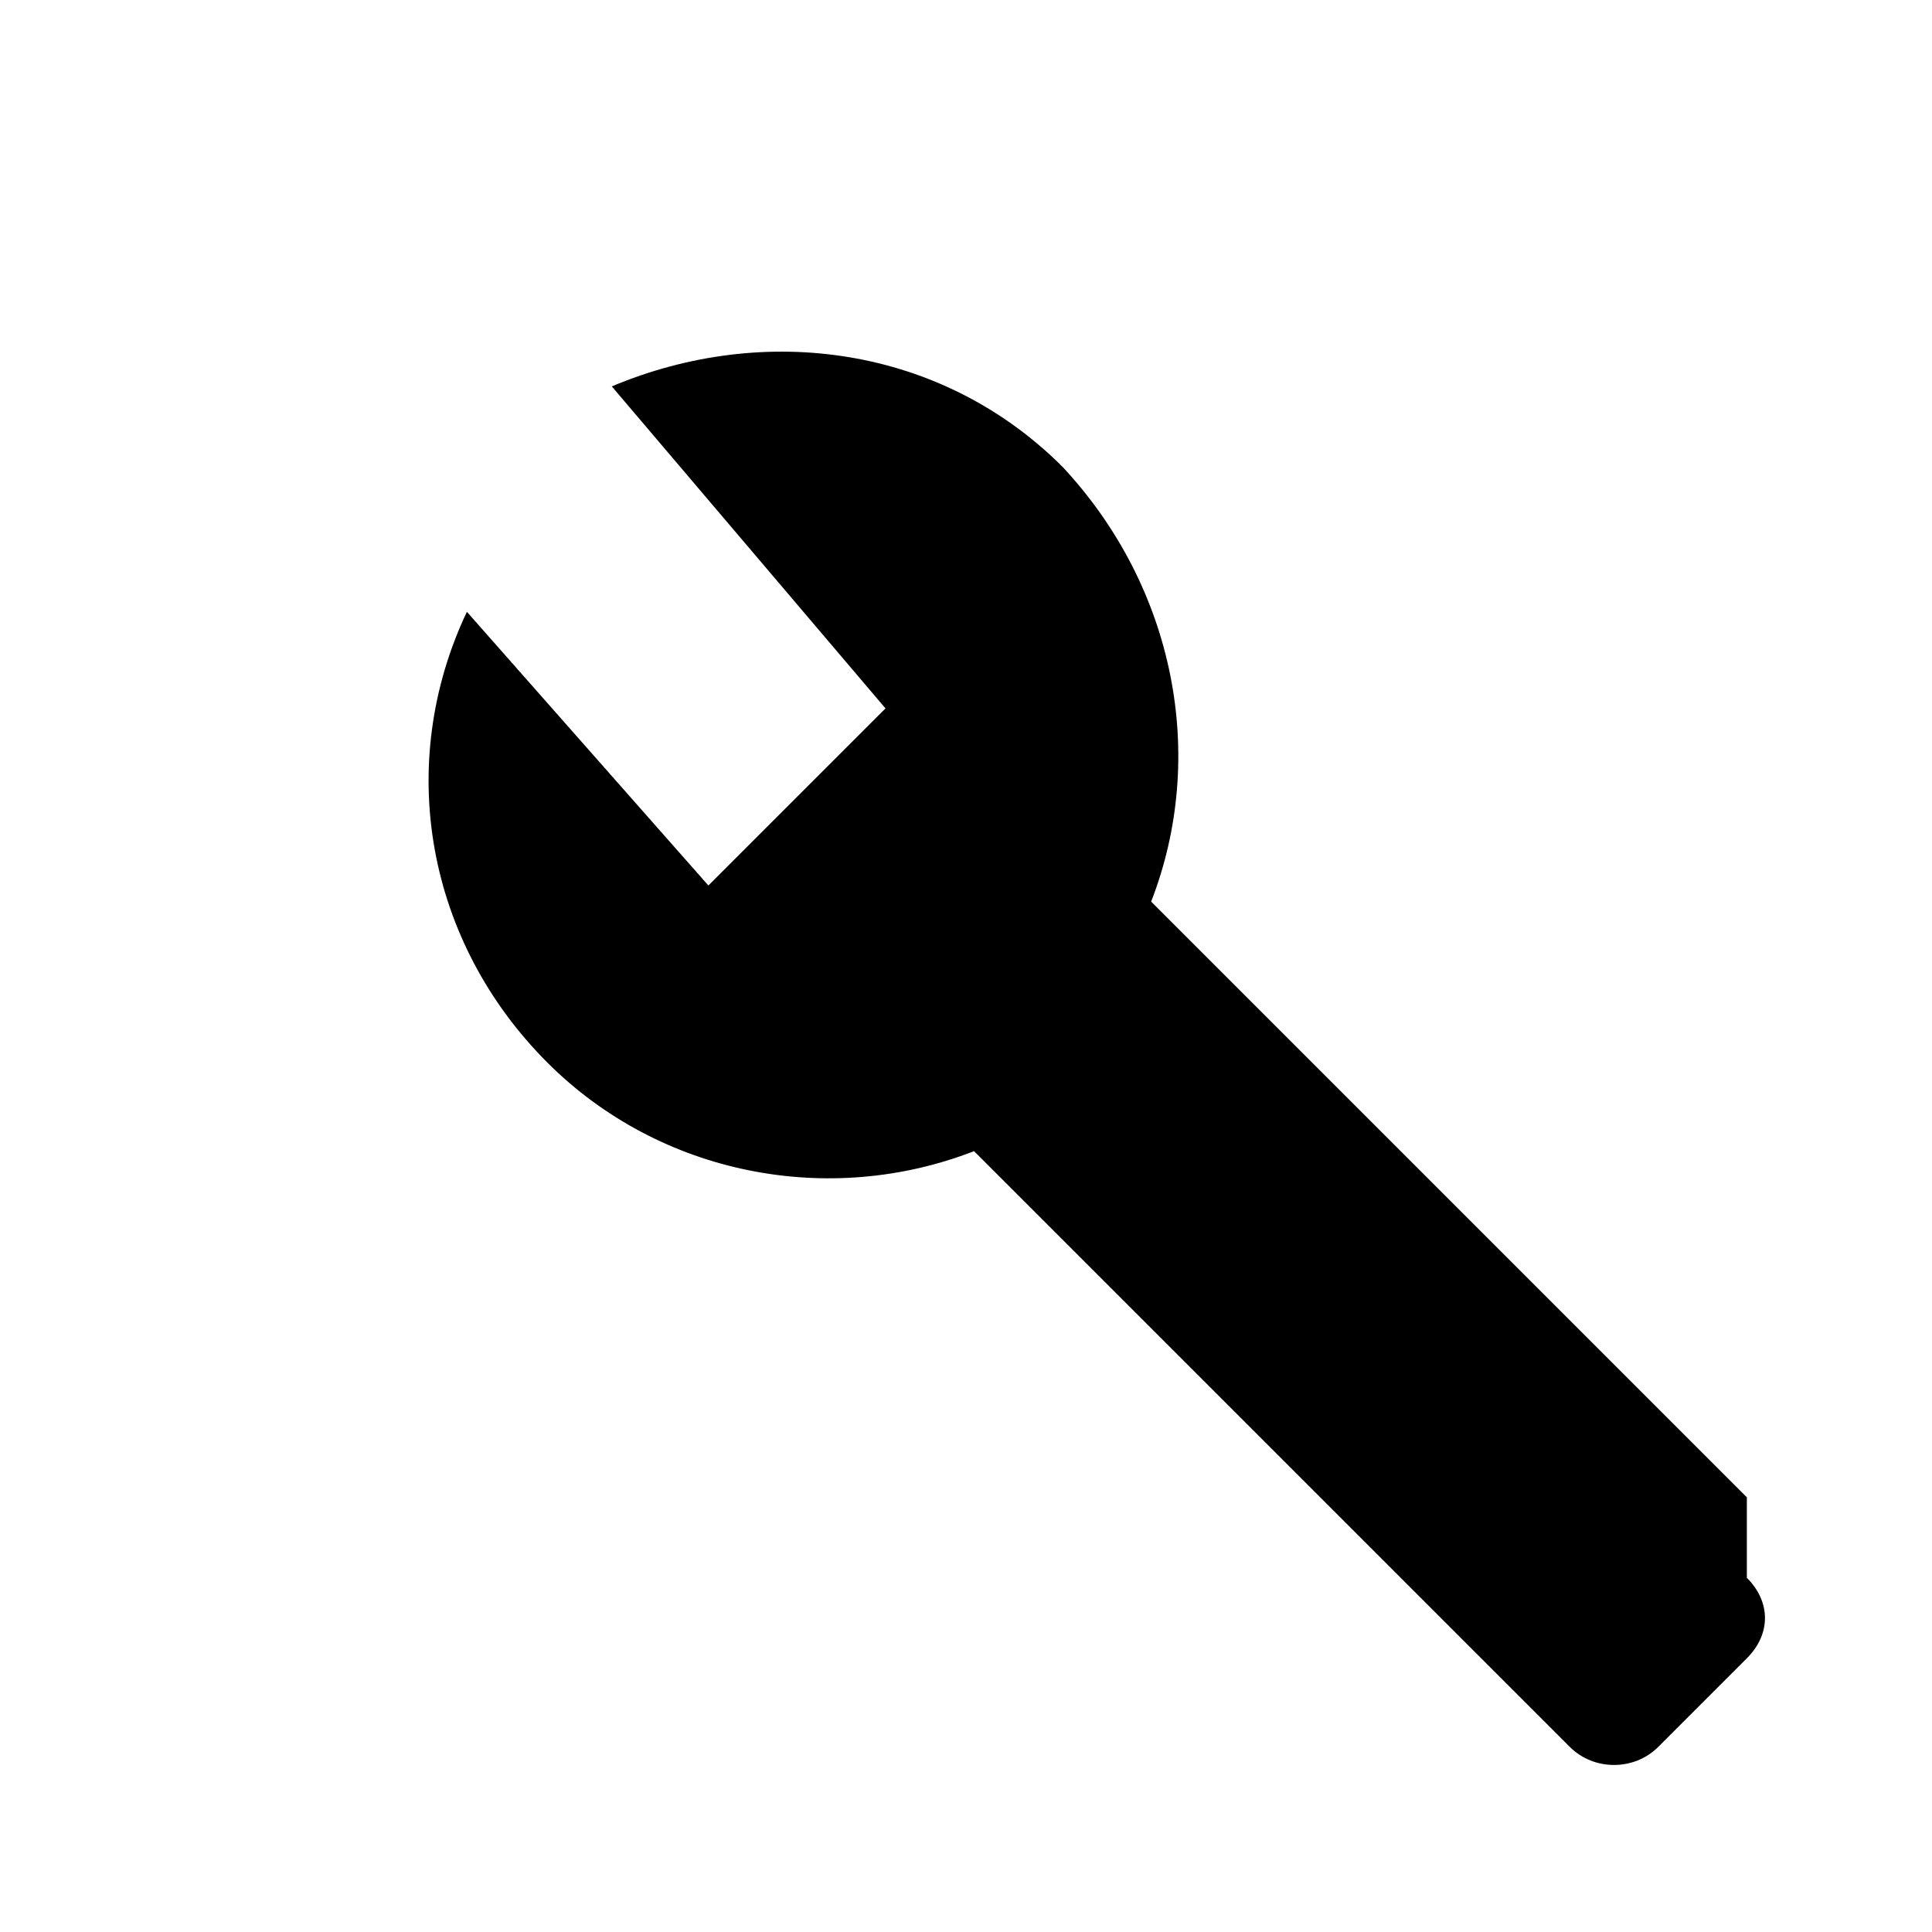
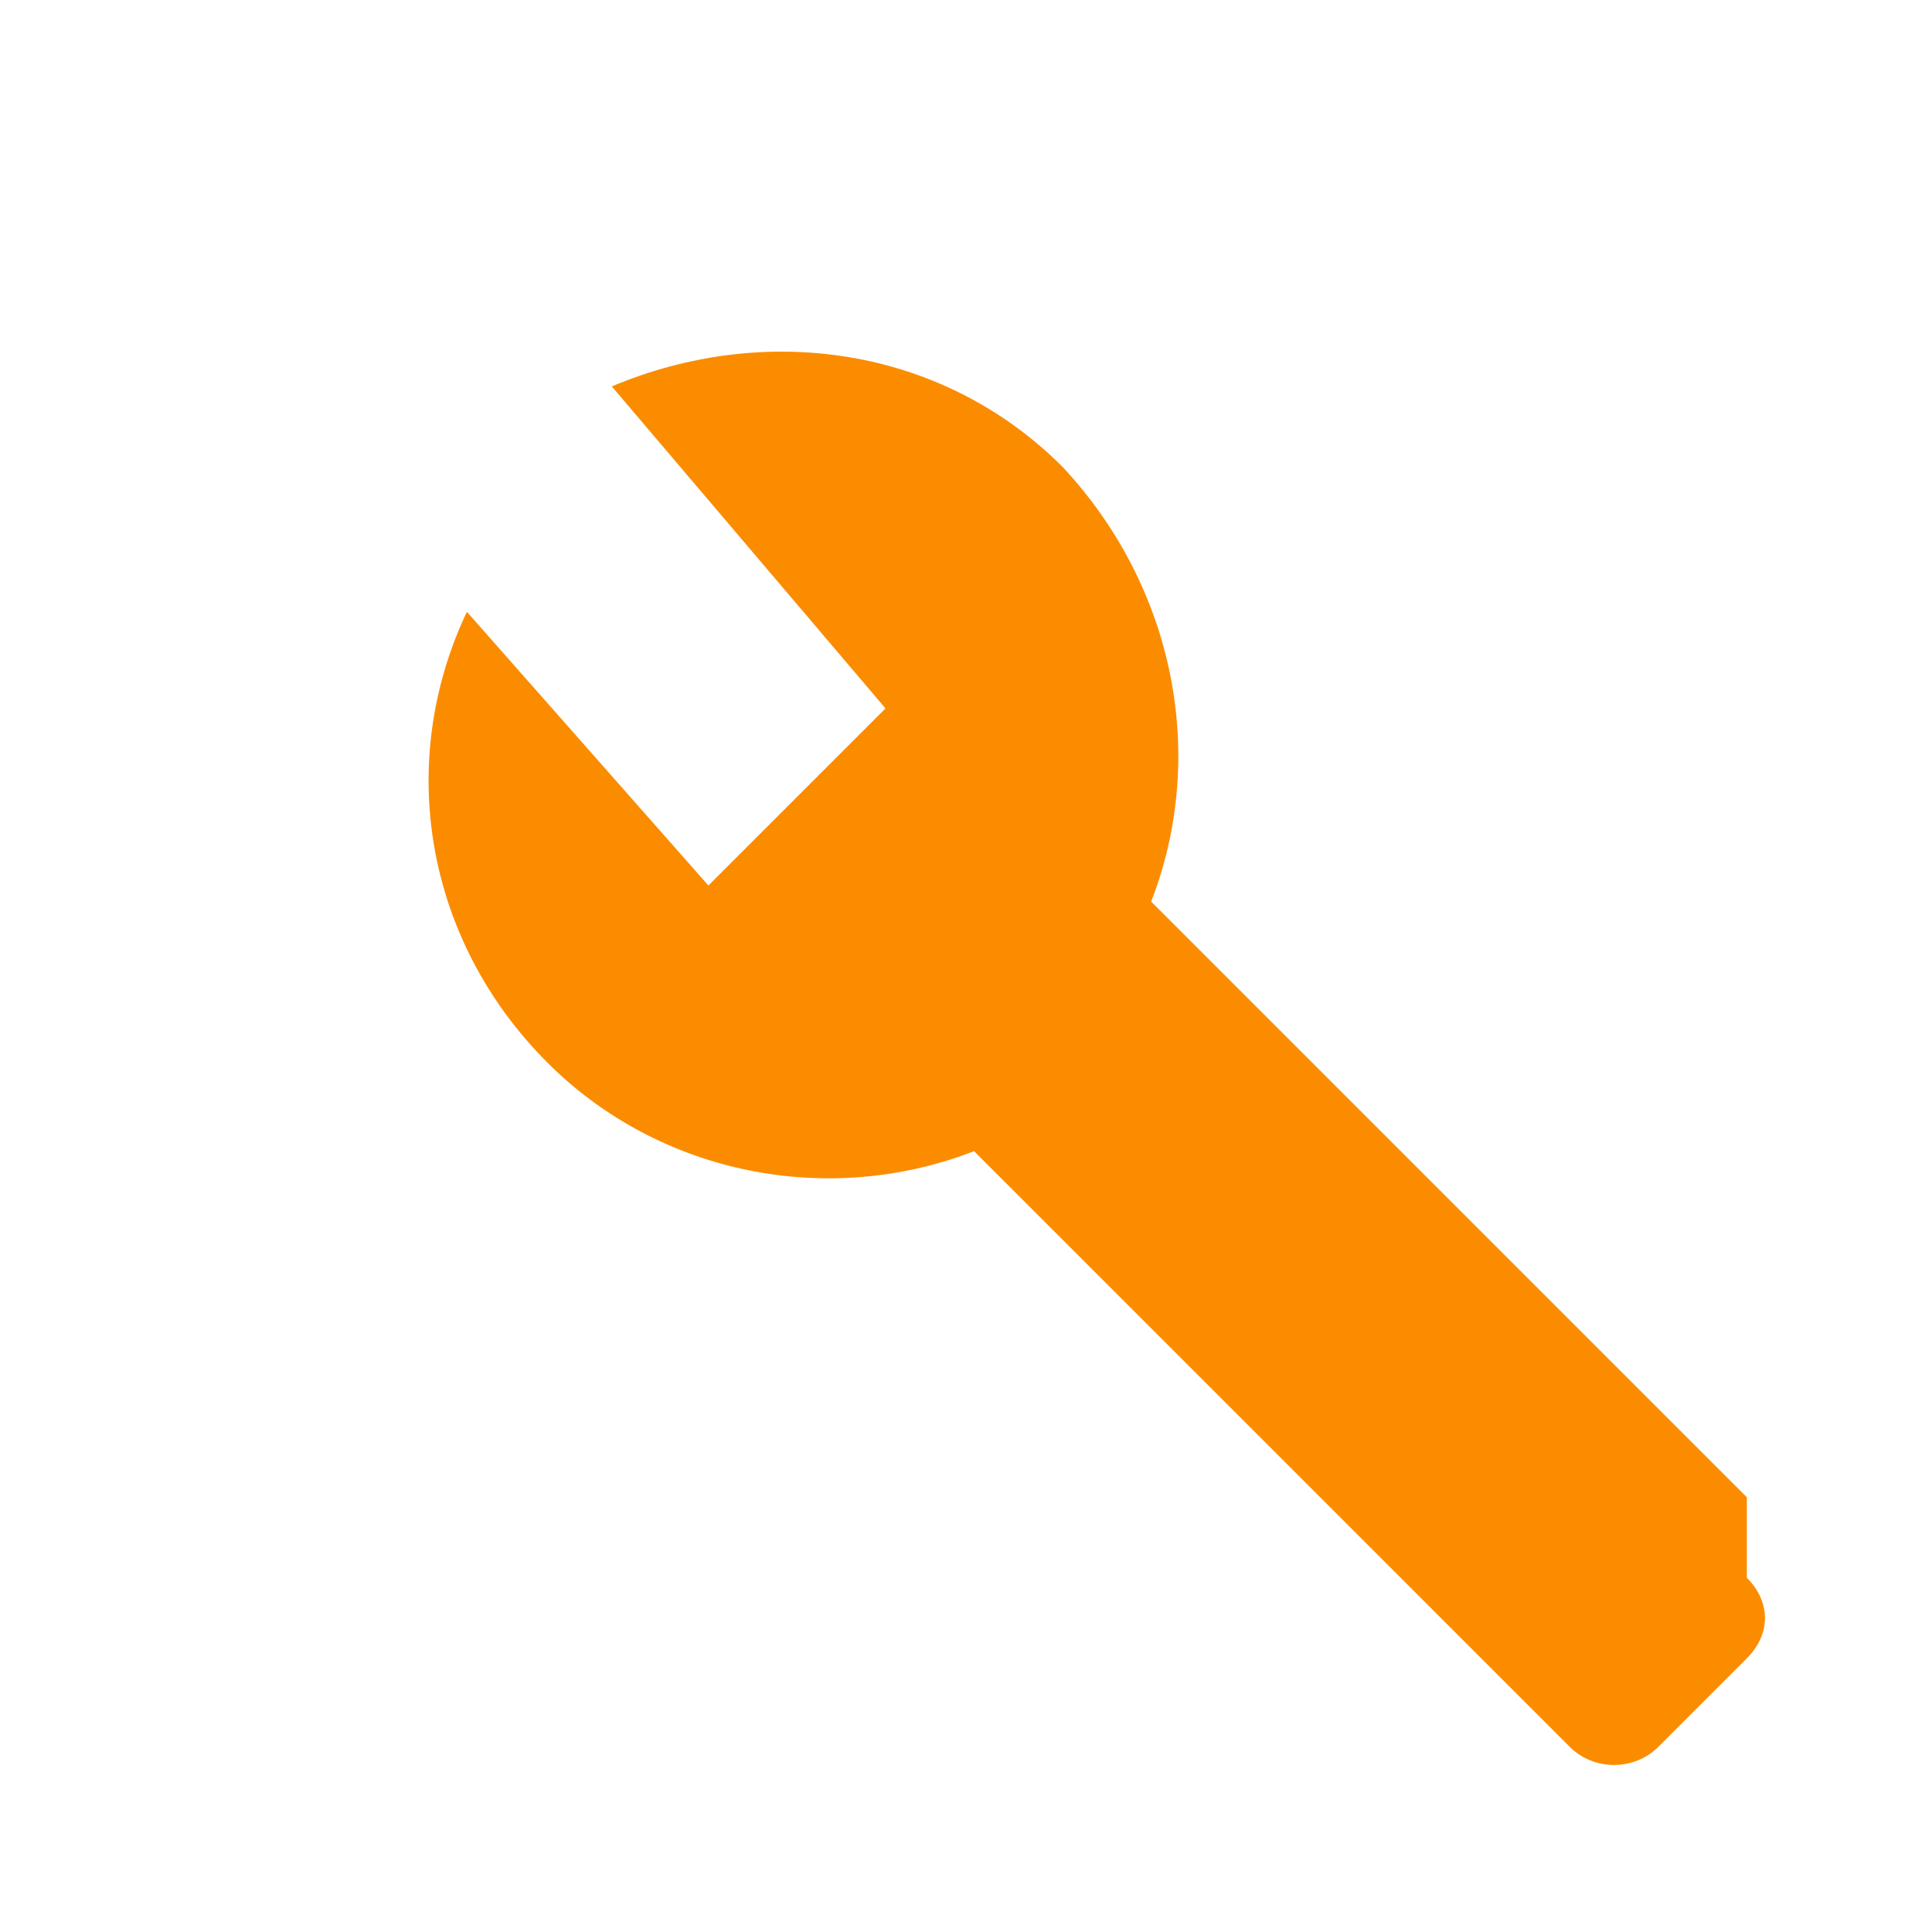
<svg xmlns="http://www.w3.org/2000/svg" width="24" height="24" viewBox="0 0 24 24">
-   <path fill="currentColor" d="M21.7 18.6l-7.4-7.4c.7-1.8.3-3.9-1.1-5.4-1.5-1.5-3.7-1.8-5.6-1L11 8.8 8.8 11 5.8 7.6c-.9 1.9-.5 4.1 1 5.6 1.4 1.4 3.5 1.8 5.3 1.1l7.4 7.4c.3.3.8.3 1.1 0l1.1-1.1c.3-.3.3-.7 0-1z" />
+   <path fill="#FB8C00" d="M21.7 18.6l-7.4-7.4c.7-1.8.3-3.9-1.1-5.4-1.5-1.5-3.7-1.8-5.6-1L11 8.8 8.8 11 5.8 7.6c-.9 1.9-.5 4.1 1 5.6 1.4 1.4 3.5 1.8 5.3 1.1l7.4 7.4c.3.3.8.3 1.1 0l1.1-1.1c.3-.3.3-.7 0-1z" />
</svg>
